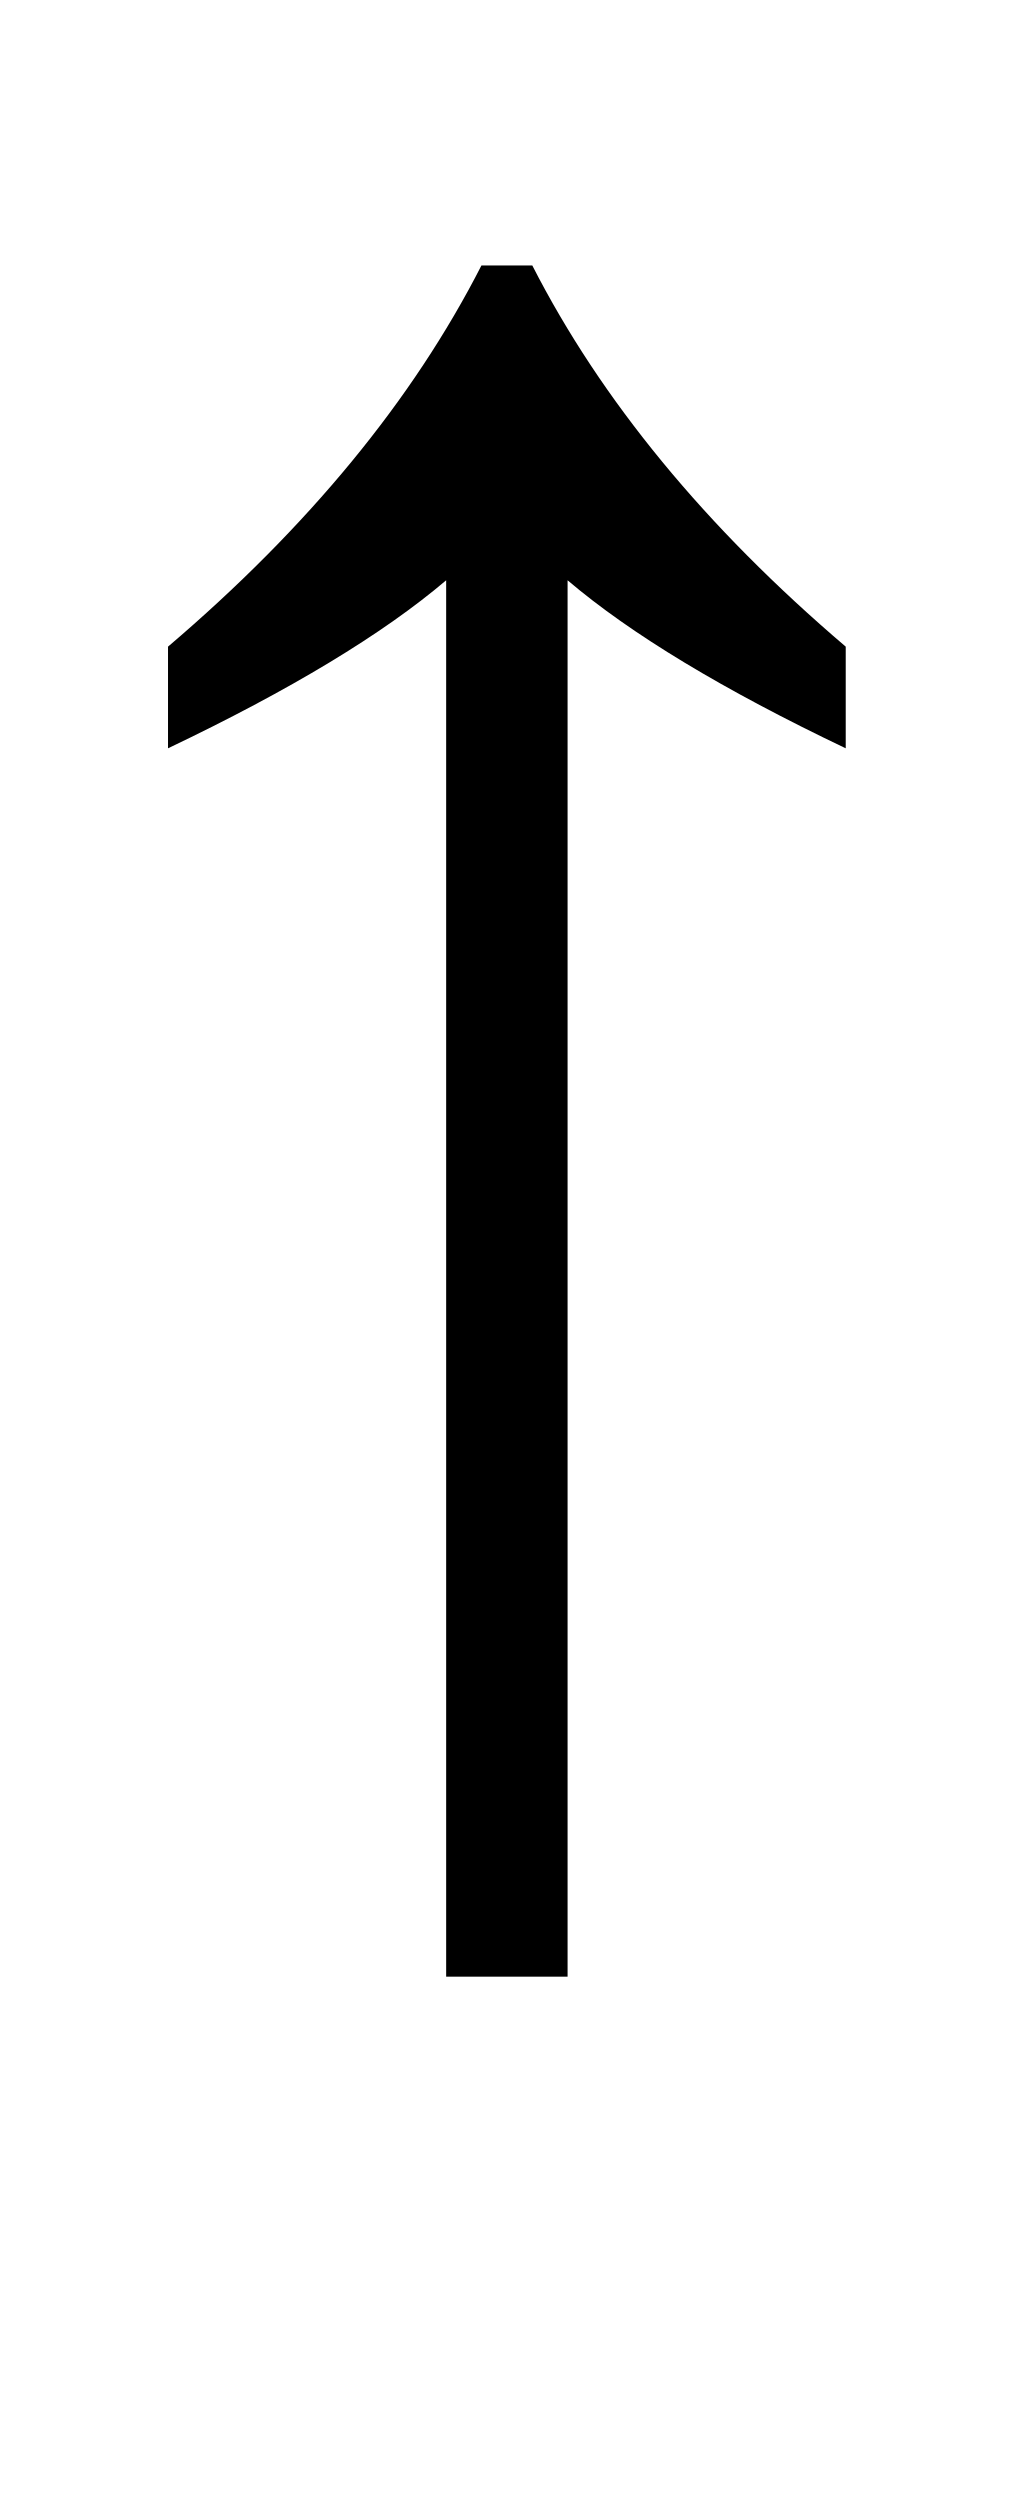
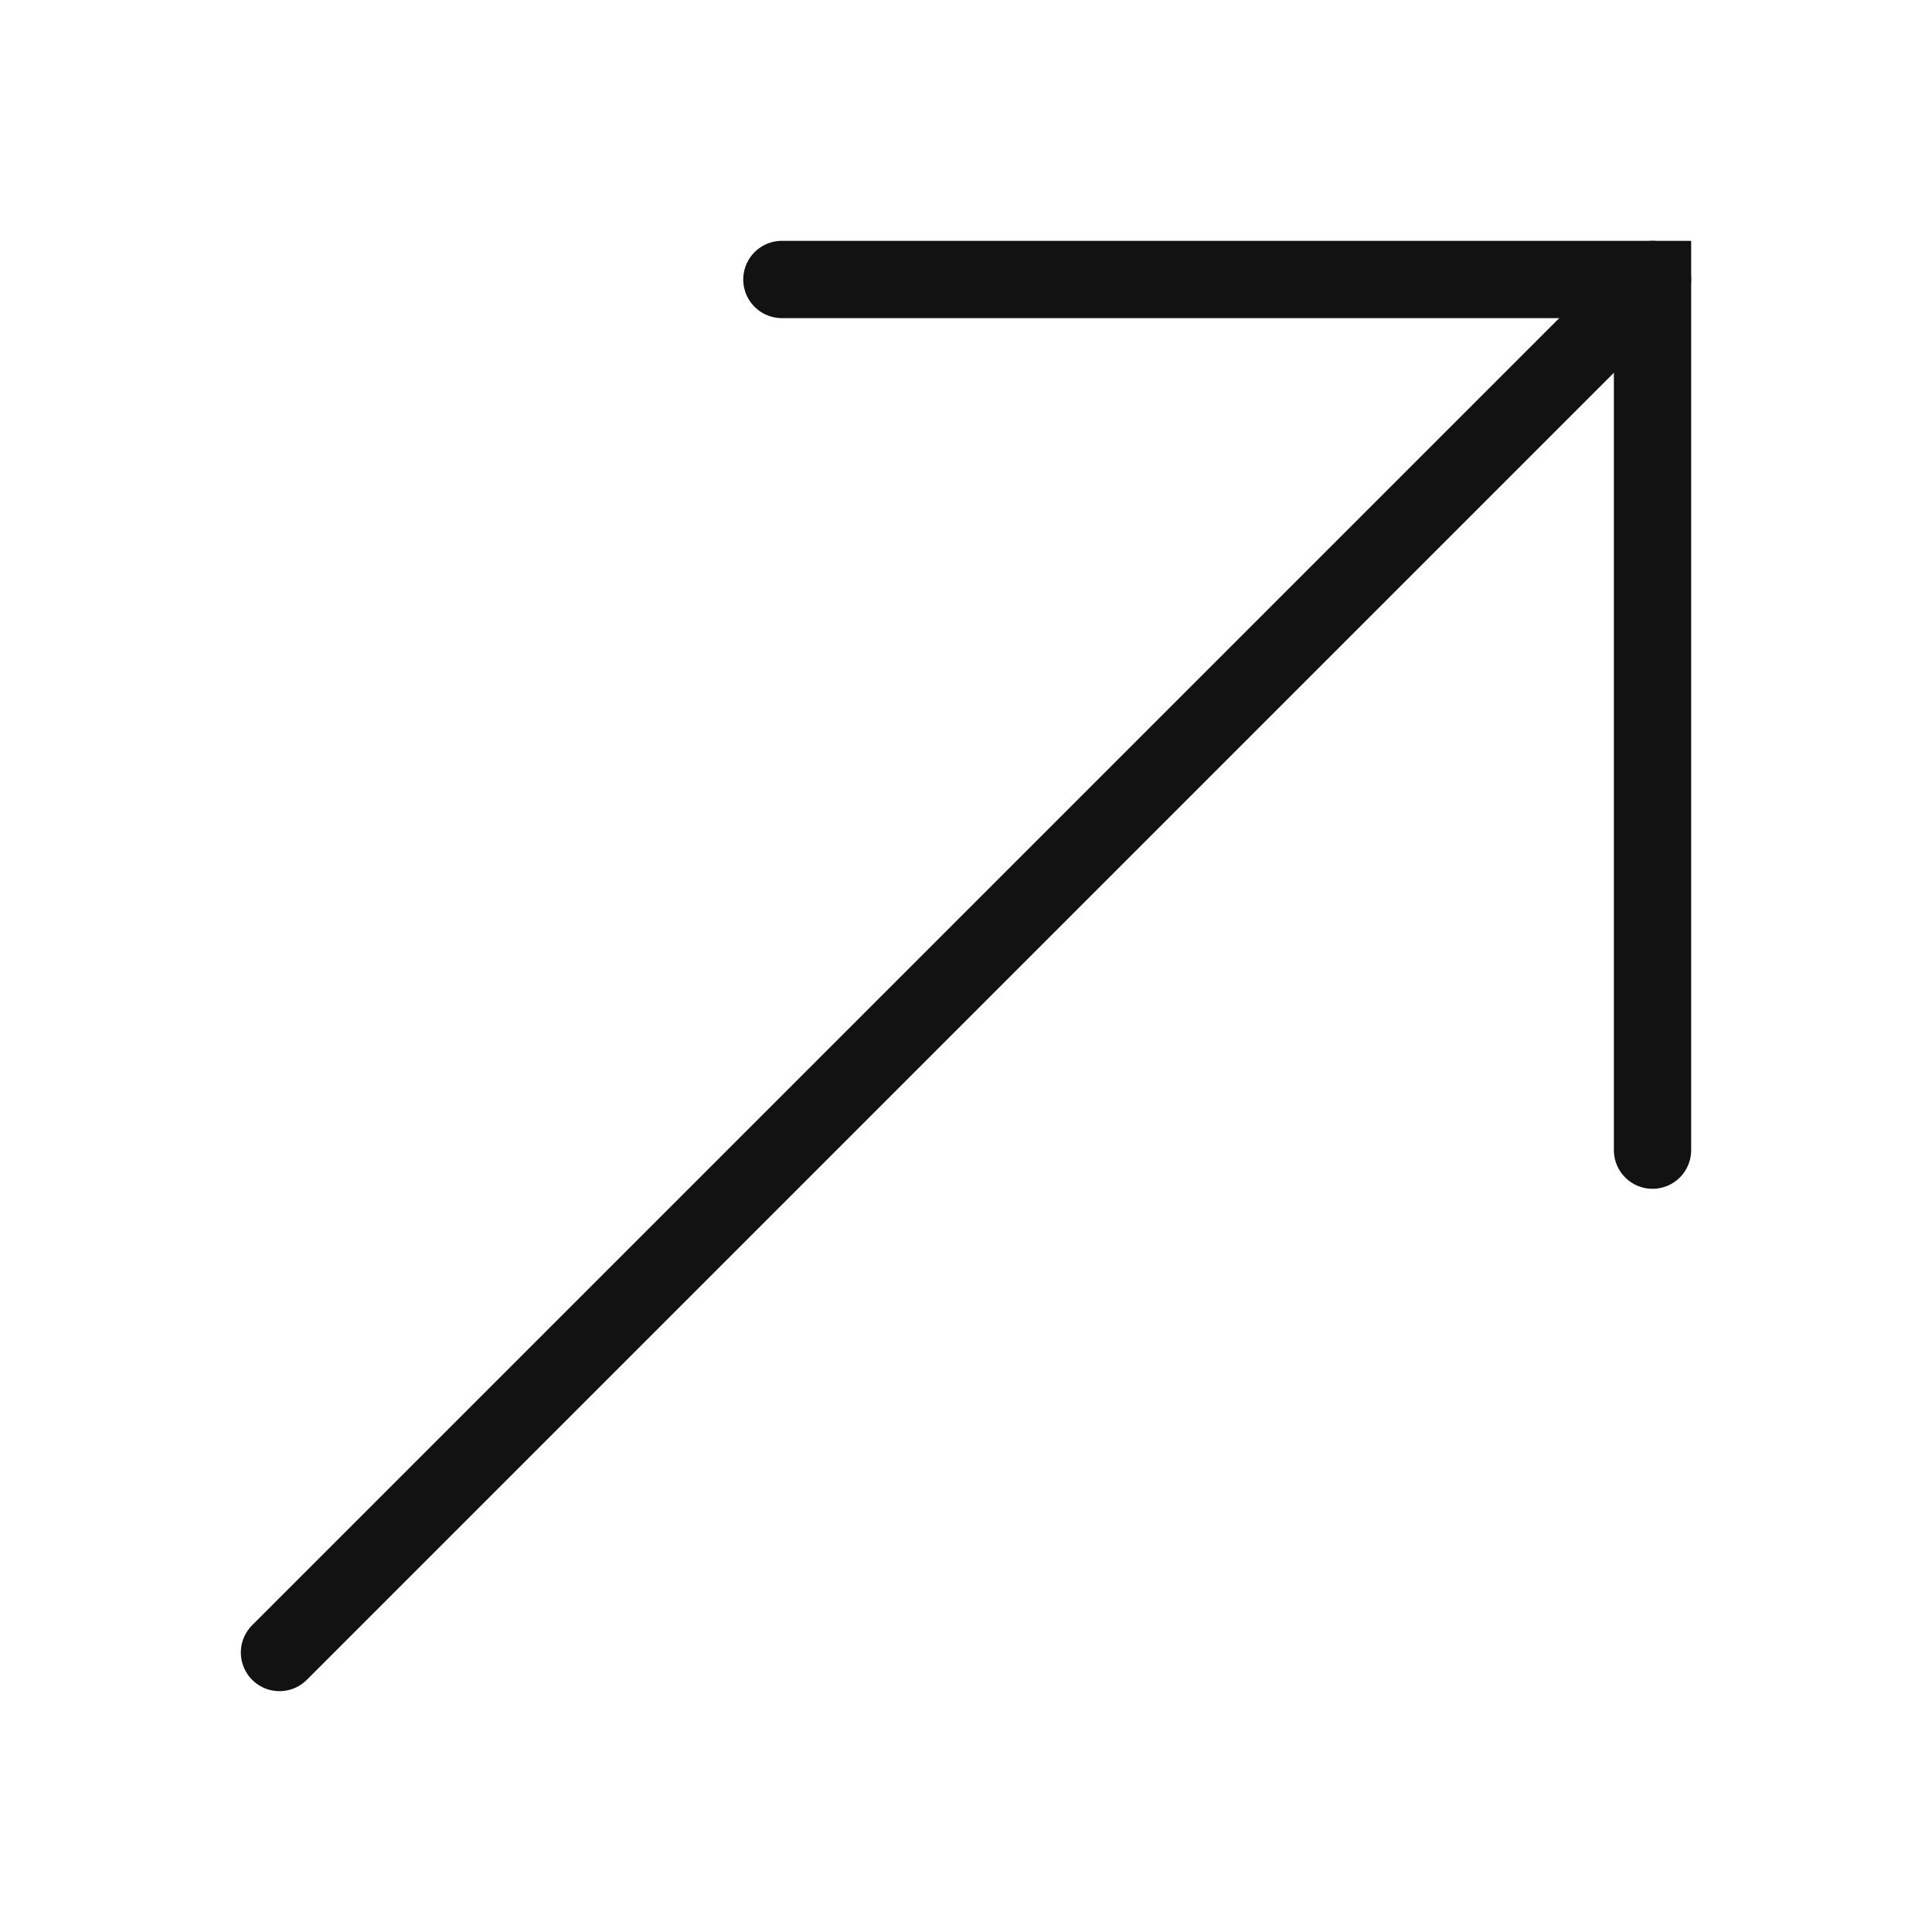
- <svg xmlns="http://www.w3.org/2000/svg" width="100%" height="100%" viewBox="0 0 34 83" version="1.1" xml:space="preserve" style="fill-rule:evenodd;clip-rule:evenodd;stroke-linejoin:round;stroke-miterlimit:2;">
-   <g transform="matrix(96,0,0,96,40.8281,62.7656)" />
-   <text x="-7.172px" y="62.766px" style="font-family:'ArialMT', 'Arial', sans-serif;font-size:96px;">↑</text>
+ <svg xmlns="http://www.w3.org/2000/svg" width="100%" height="100%" viewBox="0 0 50 50" version="1.1" xml:space="preserve" style="fill-rule:evenodd;clip-rule:evenodd;stroke-linecap:round;stroke-miterlimit:10;">
+   <g id="Ebene-1">
+     <path d="M7.233,42.767l35.534,-35.534" style="fill:none;fill-rule:nonzero;stroke:#121212;stroke-width:2px;" />
+     <path d="M42.767,29.766l-0,-22.533l-22.532,0" style="fill:none;fill-rule:nonzero;stroke:#121212;stroke-width:2px;" />
+   </g>
</svg>
